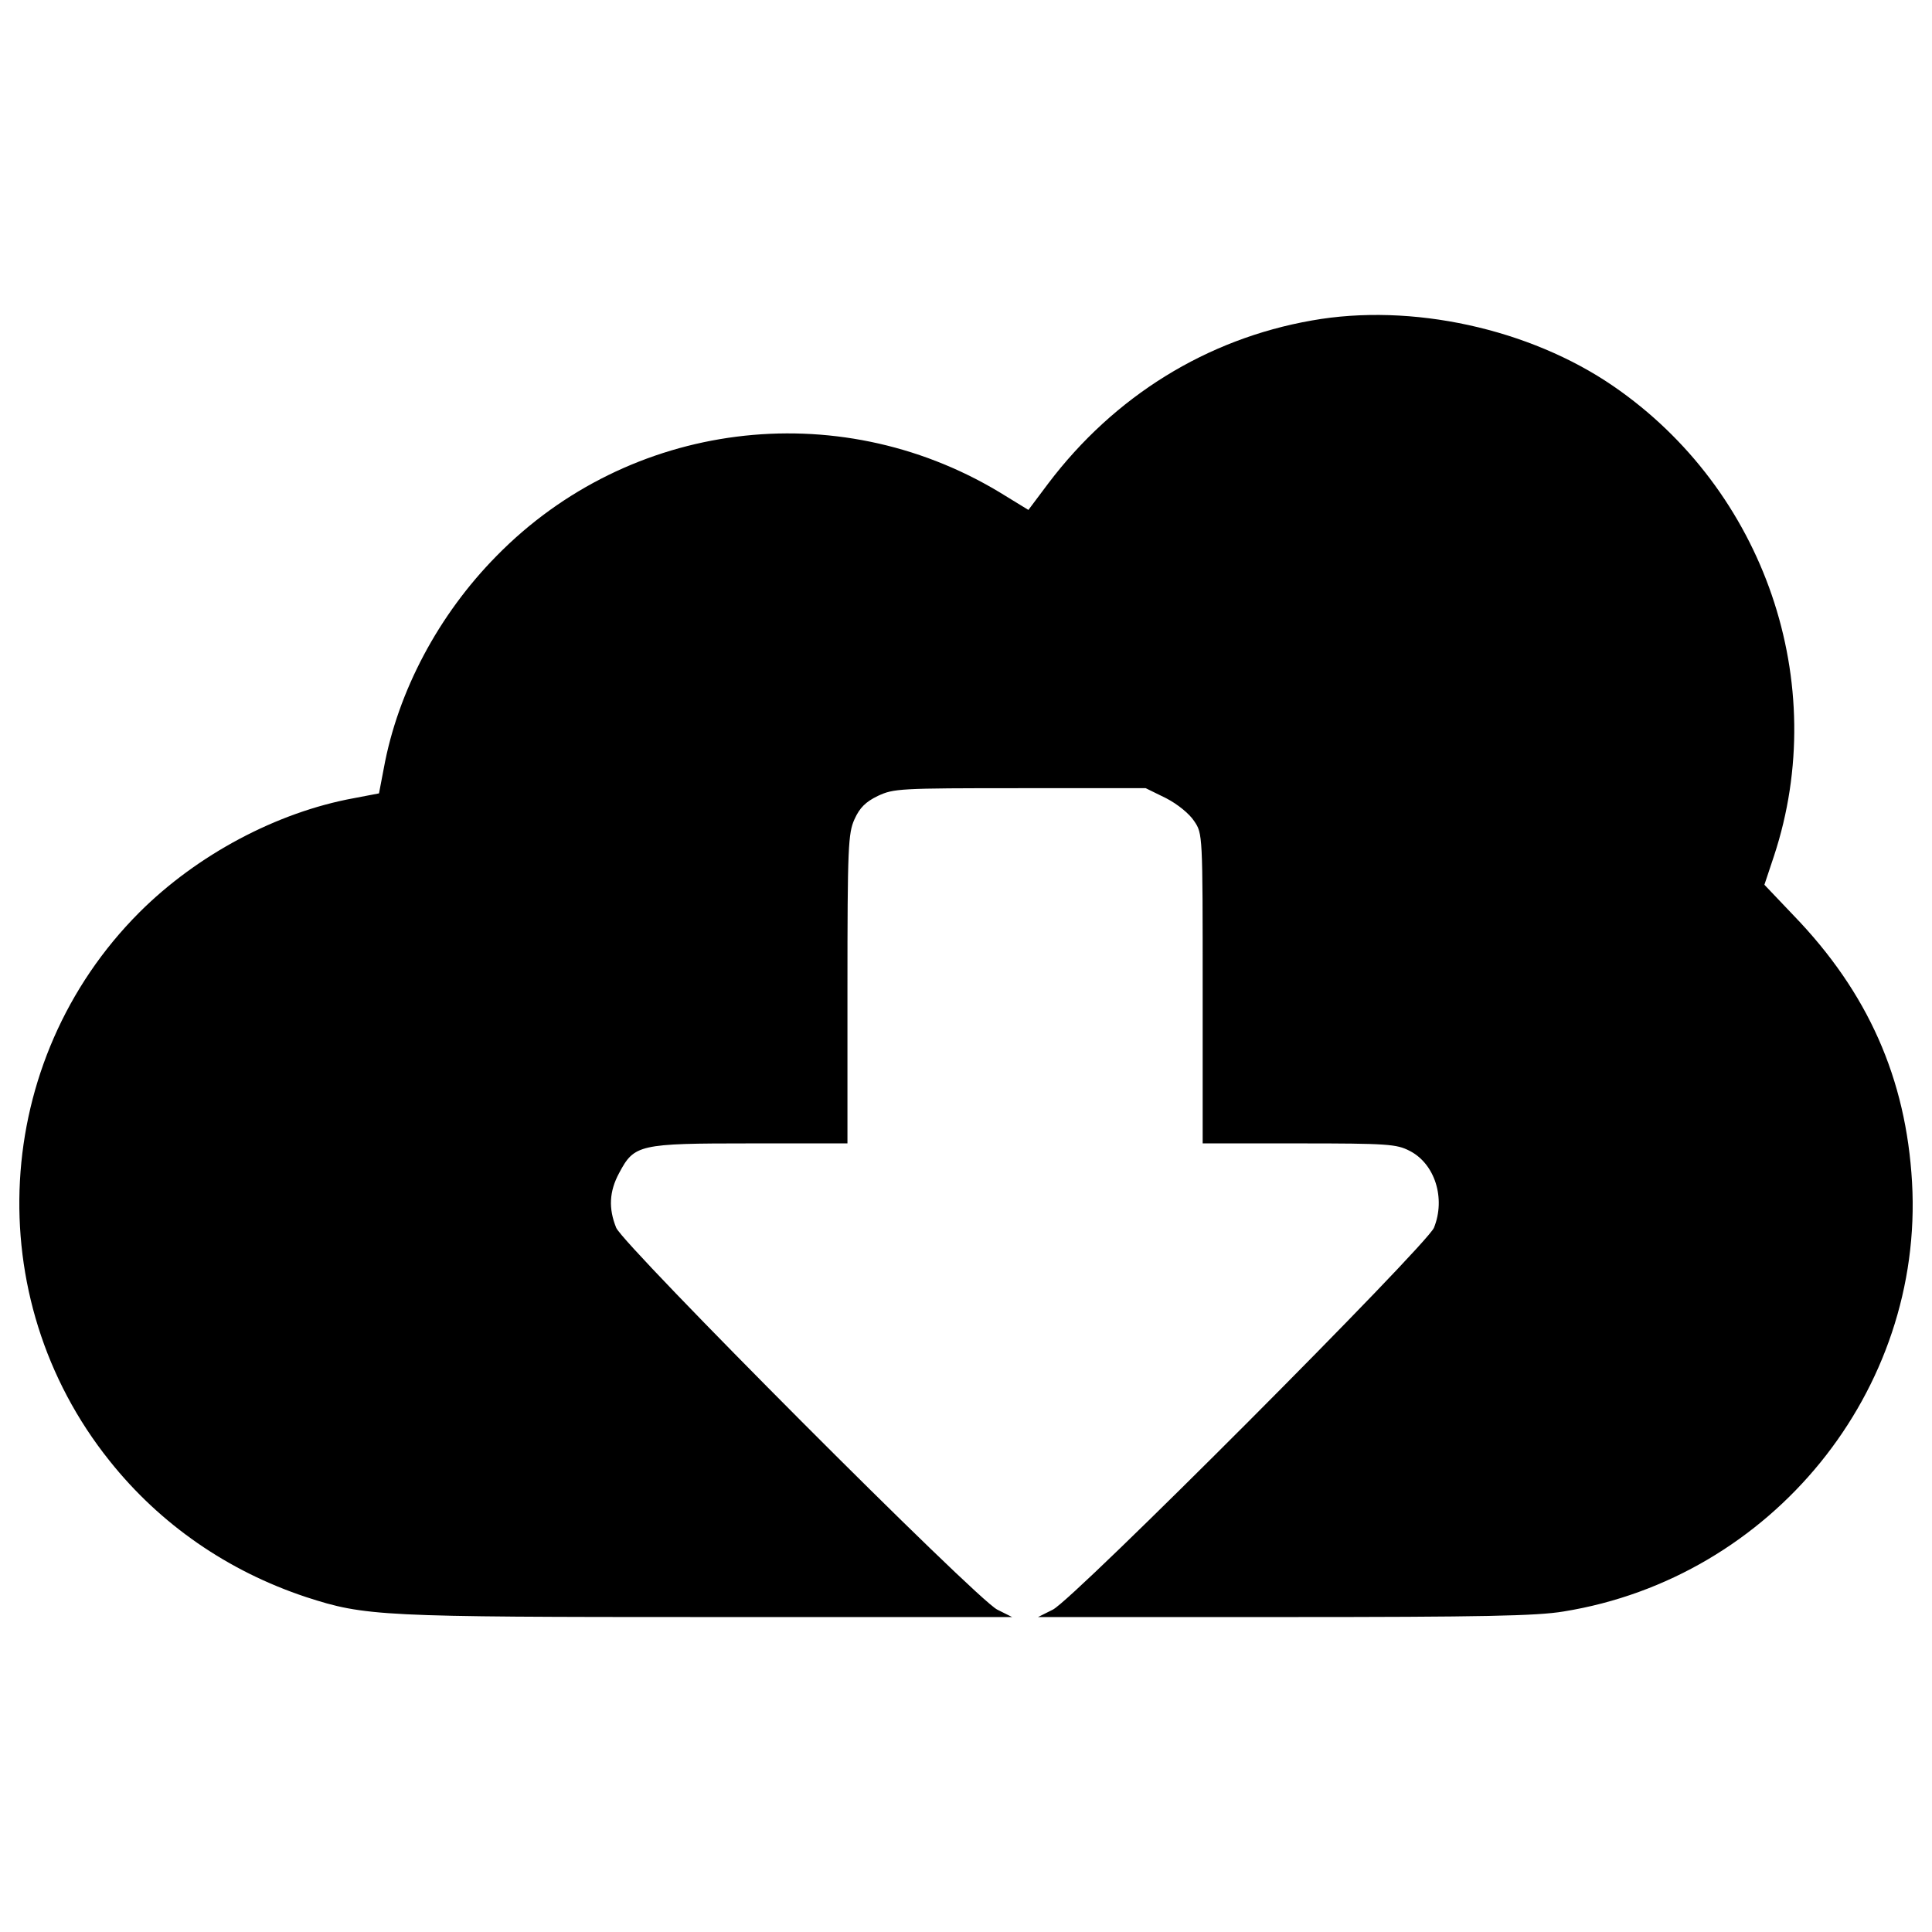
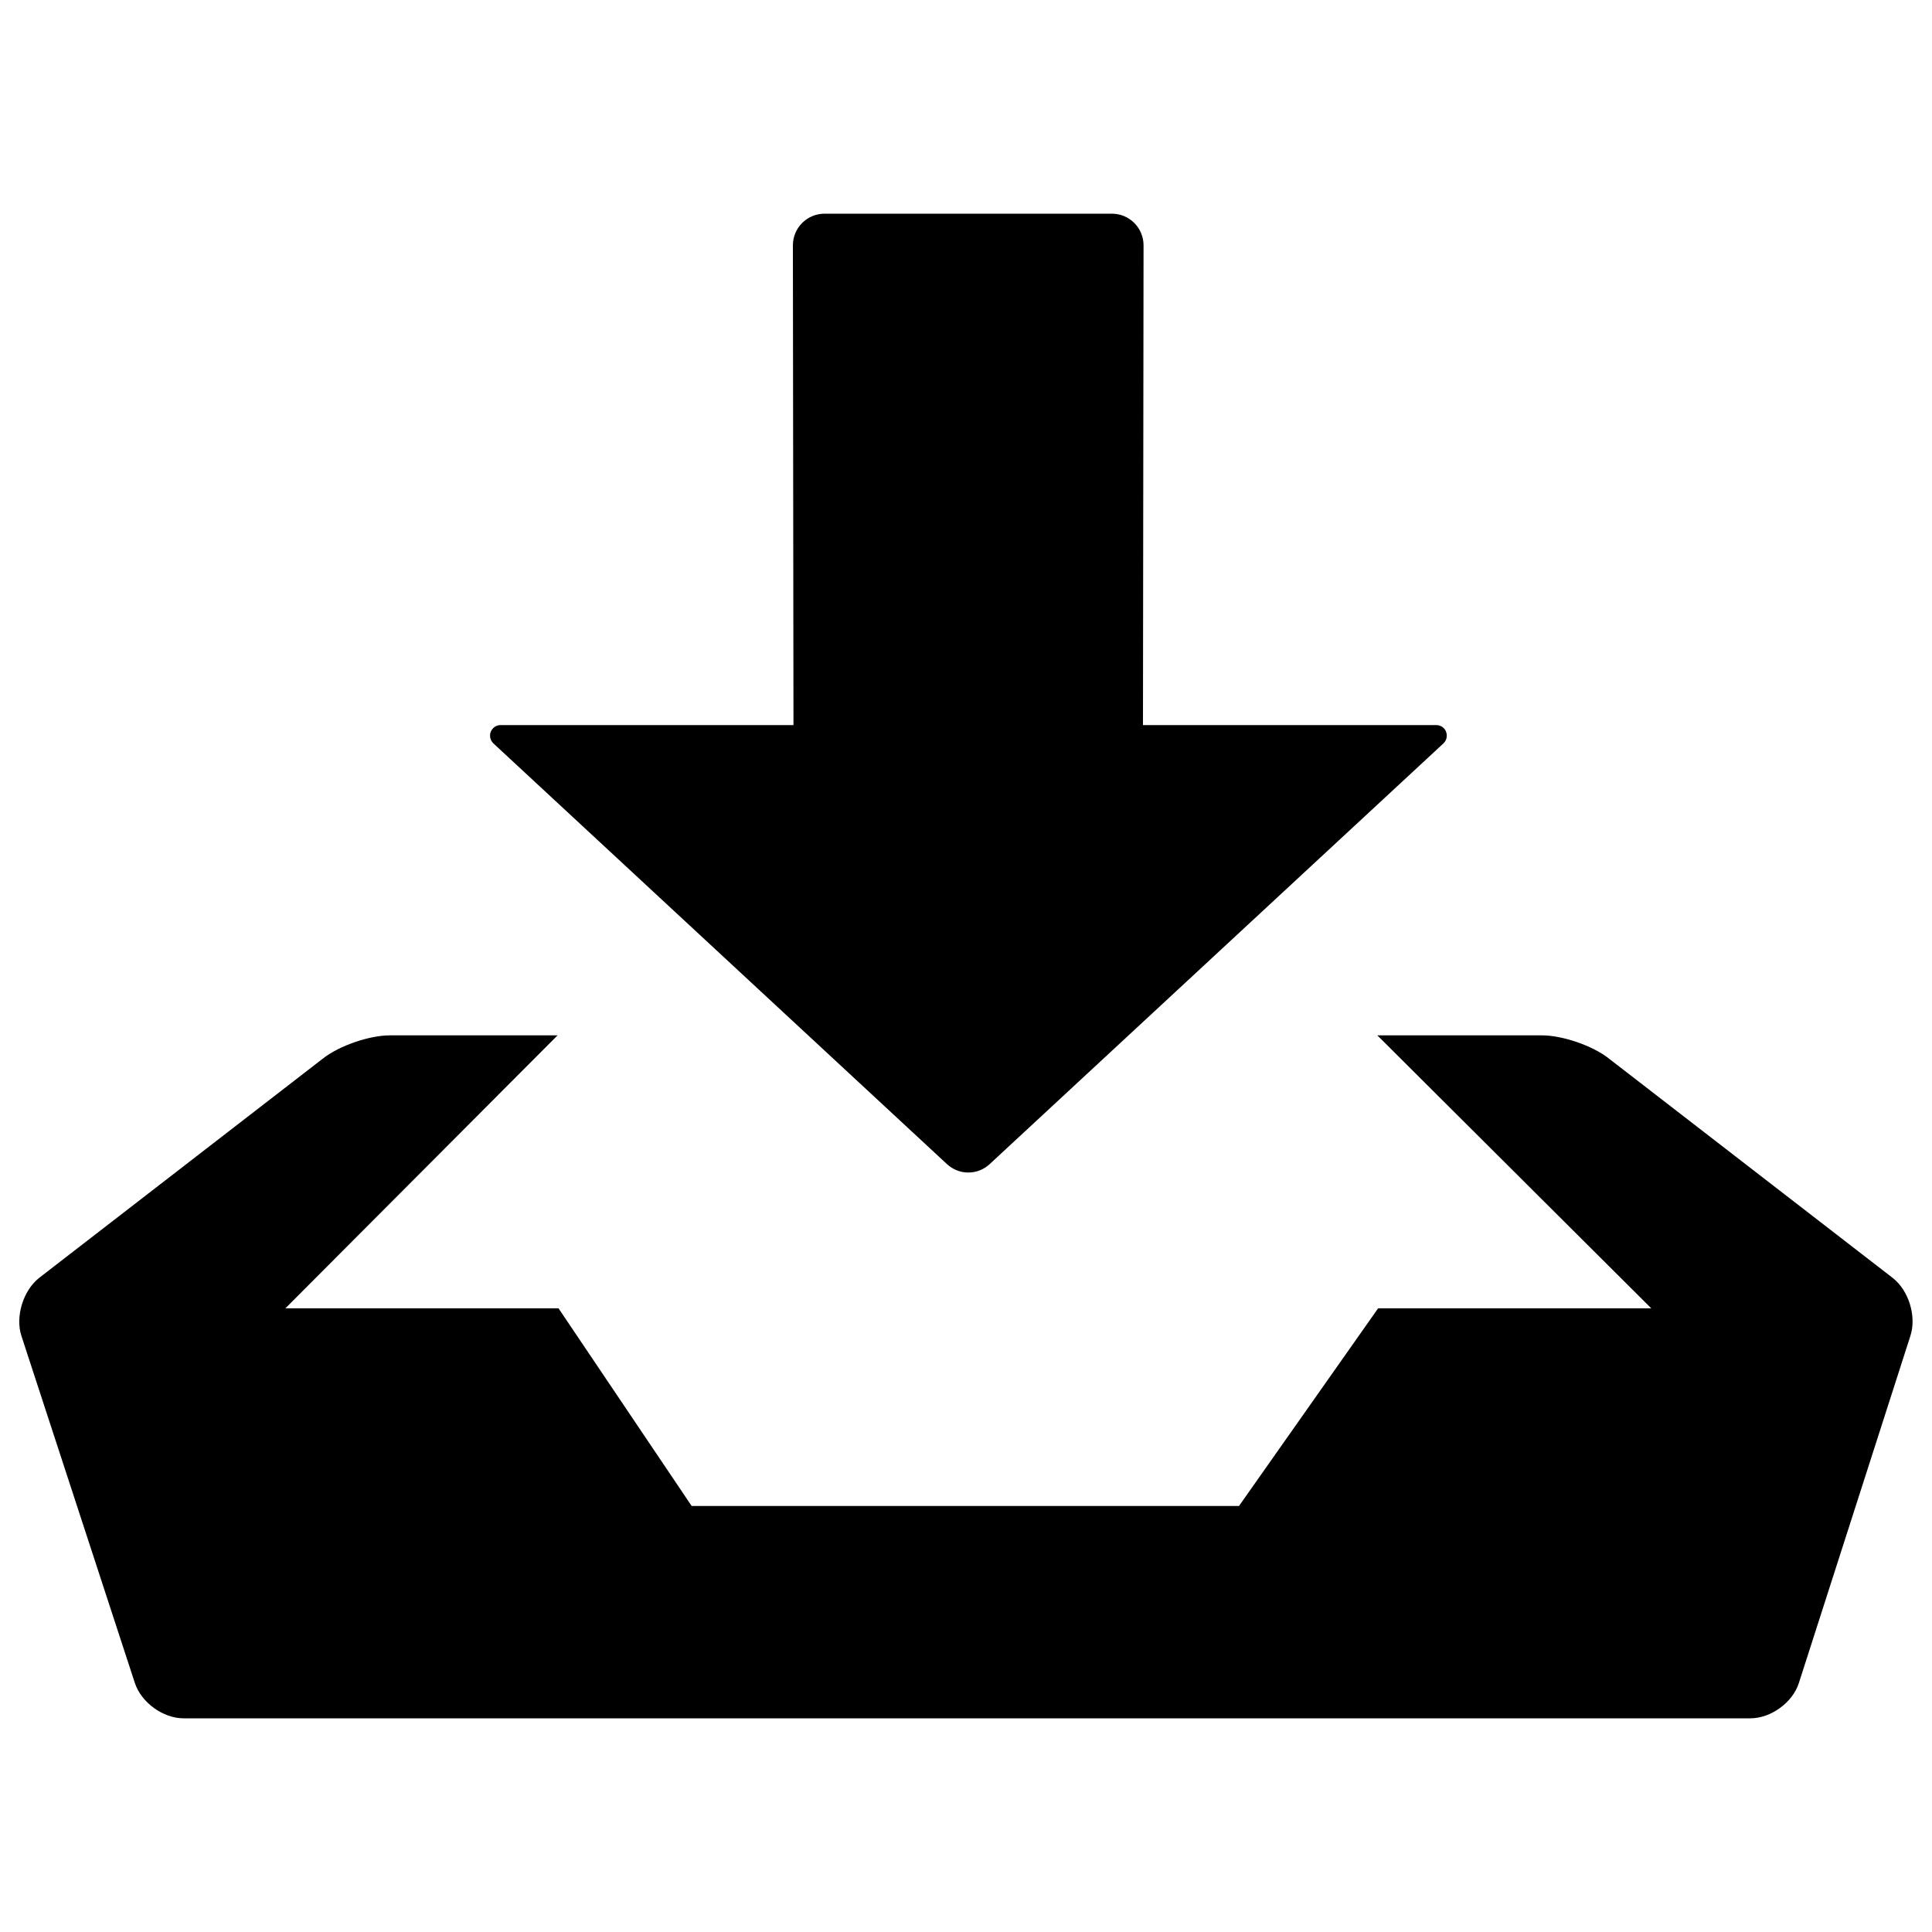
<svg xmlns="http://www.w3.org/2000/svg" version="1.1" x="0px" y="0px" viewBox="0 0 1000 1000" enable-background="new 0 0 1000 1000" xml:space="preserve">
  <g>
-     <g transform="translate(0,511) scale(0.1,-0.1)">
-       <path d="M6790.1,3451.2c-545.8-95.8-1022.8-392.6-1363.7-842.7L5323,2470.6l-153.2,93.8c-840.8,503.7-1913.3,367.7-2599-331.3c-300.7-304.5-511.4-701-584.2-1099.4l-24.9-130.2l-130.2-24.9c-398.4-72.8-812.1-293-1110.9-591.8C-43.6-379.3-110.6-1605.1,567.4-2451.6c262.4-329.4,612.9-570.8,1017-704.8c306.4-99.6,385-103.4,2083.8-103.4h1570.5l-76.6,38.3c-109.2,53.6-1932.5,1882.7-1972.7,1976.6c-40.2,99.6-36.4,187.7,15.3,283.5c78.5,147.5,101.5,153.2,678,153.2h503.7V-7.7c0,737.4,3.8,804.4,36.4,877.2c26.8,59.4,57.5,90,120.7,120.7c82.4,38.3,109.2,40.2,735.4,40.2h651.2l105.3-51.7c59.4-30.6,120.7-80.4,145.6-118.7c44-65.1,44-67,44-865.7v-802.5h498c459.7,0,505.6-3.8,572.7-38.3c132.1-67,187.7-247.1,126.4-398.4c-40.2-93.8-1863.6-1922.9-1972.7-1976.6l-76.6-38.3h1273.7c1026.6,0,1308.1,5.7,1446,28.7c1080.2,174.3,1865.5,1143.4,1804.2,2221.7C9866-473.1,9668.7-26.9,9283.8,371.5l-151.3,159l49.8,149.4c294.9,894.4-47.9,1894.2-833.1,2432.4C7916.2,3409.1,7305.3,3543.2,6790.1,3451.2z" />
-     </g>
+     <path d="M747.1,384.8c1.6-1.5,2.2-3.8,1.4-6c-0.8-2.2-2.9-3.5-5.1-3.5H591.6l0.3-248.3c0-4.2-1.6-8.4-4.8-11.6c-3.2-3.2-7.4-4.8-11.6-4.8l-148.7,0c-4.2,0-8.4,1.6-11.6,4.8c-3.2,3.2-4.8,7.4-4.8,11.6l0.3,248.3H259.1c-2.2,0-4.2,1.3-5.1,3.5c-0.8,2.1-0.2,4.5,1.4,6l234.7,217.7c2.9,2.7,6.8,4.4,11.1,4.4c4.3,0,8.2-1.7,11.1-4.4L747.1,384.8L747.1,384.8z" />
+     <path d="M979.6,661.4L832.5,547.7c-8.3-6.5-23.8-11.8-34.4-11.8h-85.2l141.8,141.3H713.3l-72,102.3H358l-68.9-102.3H147.7l140.9-141.3h-86.8c-10.6,0-26,5.3-34.4,11.8L20.3,661.4c-8.3,6.5-12.5,20.1-9.2,30.1l58.7,179.6c3.3,10.1,14.6,18.3,25.2,18.3h811c10.6,0,21.9-8.2,25.1-18.3l57.7-179.6C992.1,681.4,988,667.9,979.6,661.4z" />
  </g>
</svg>
